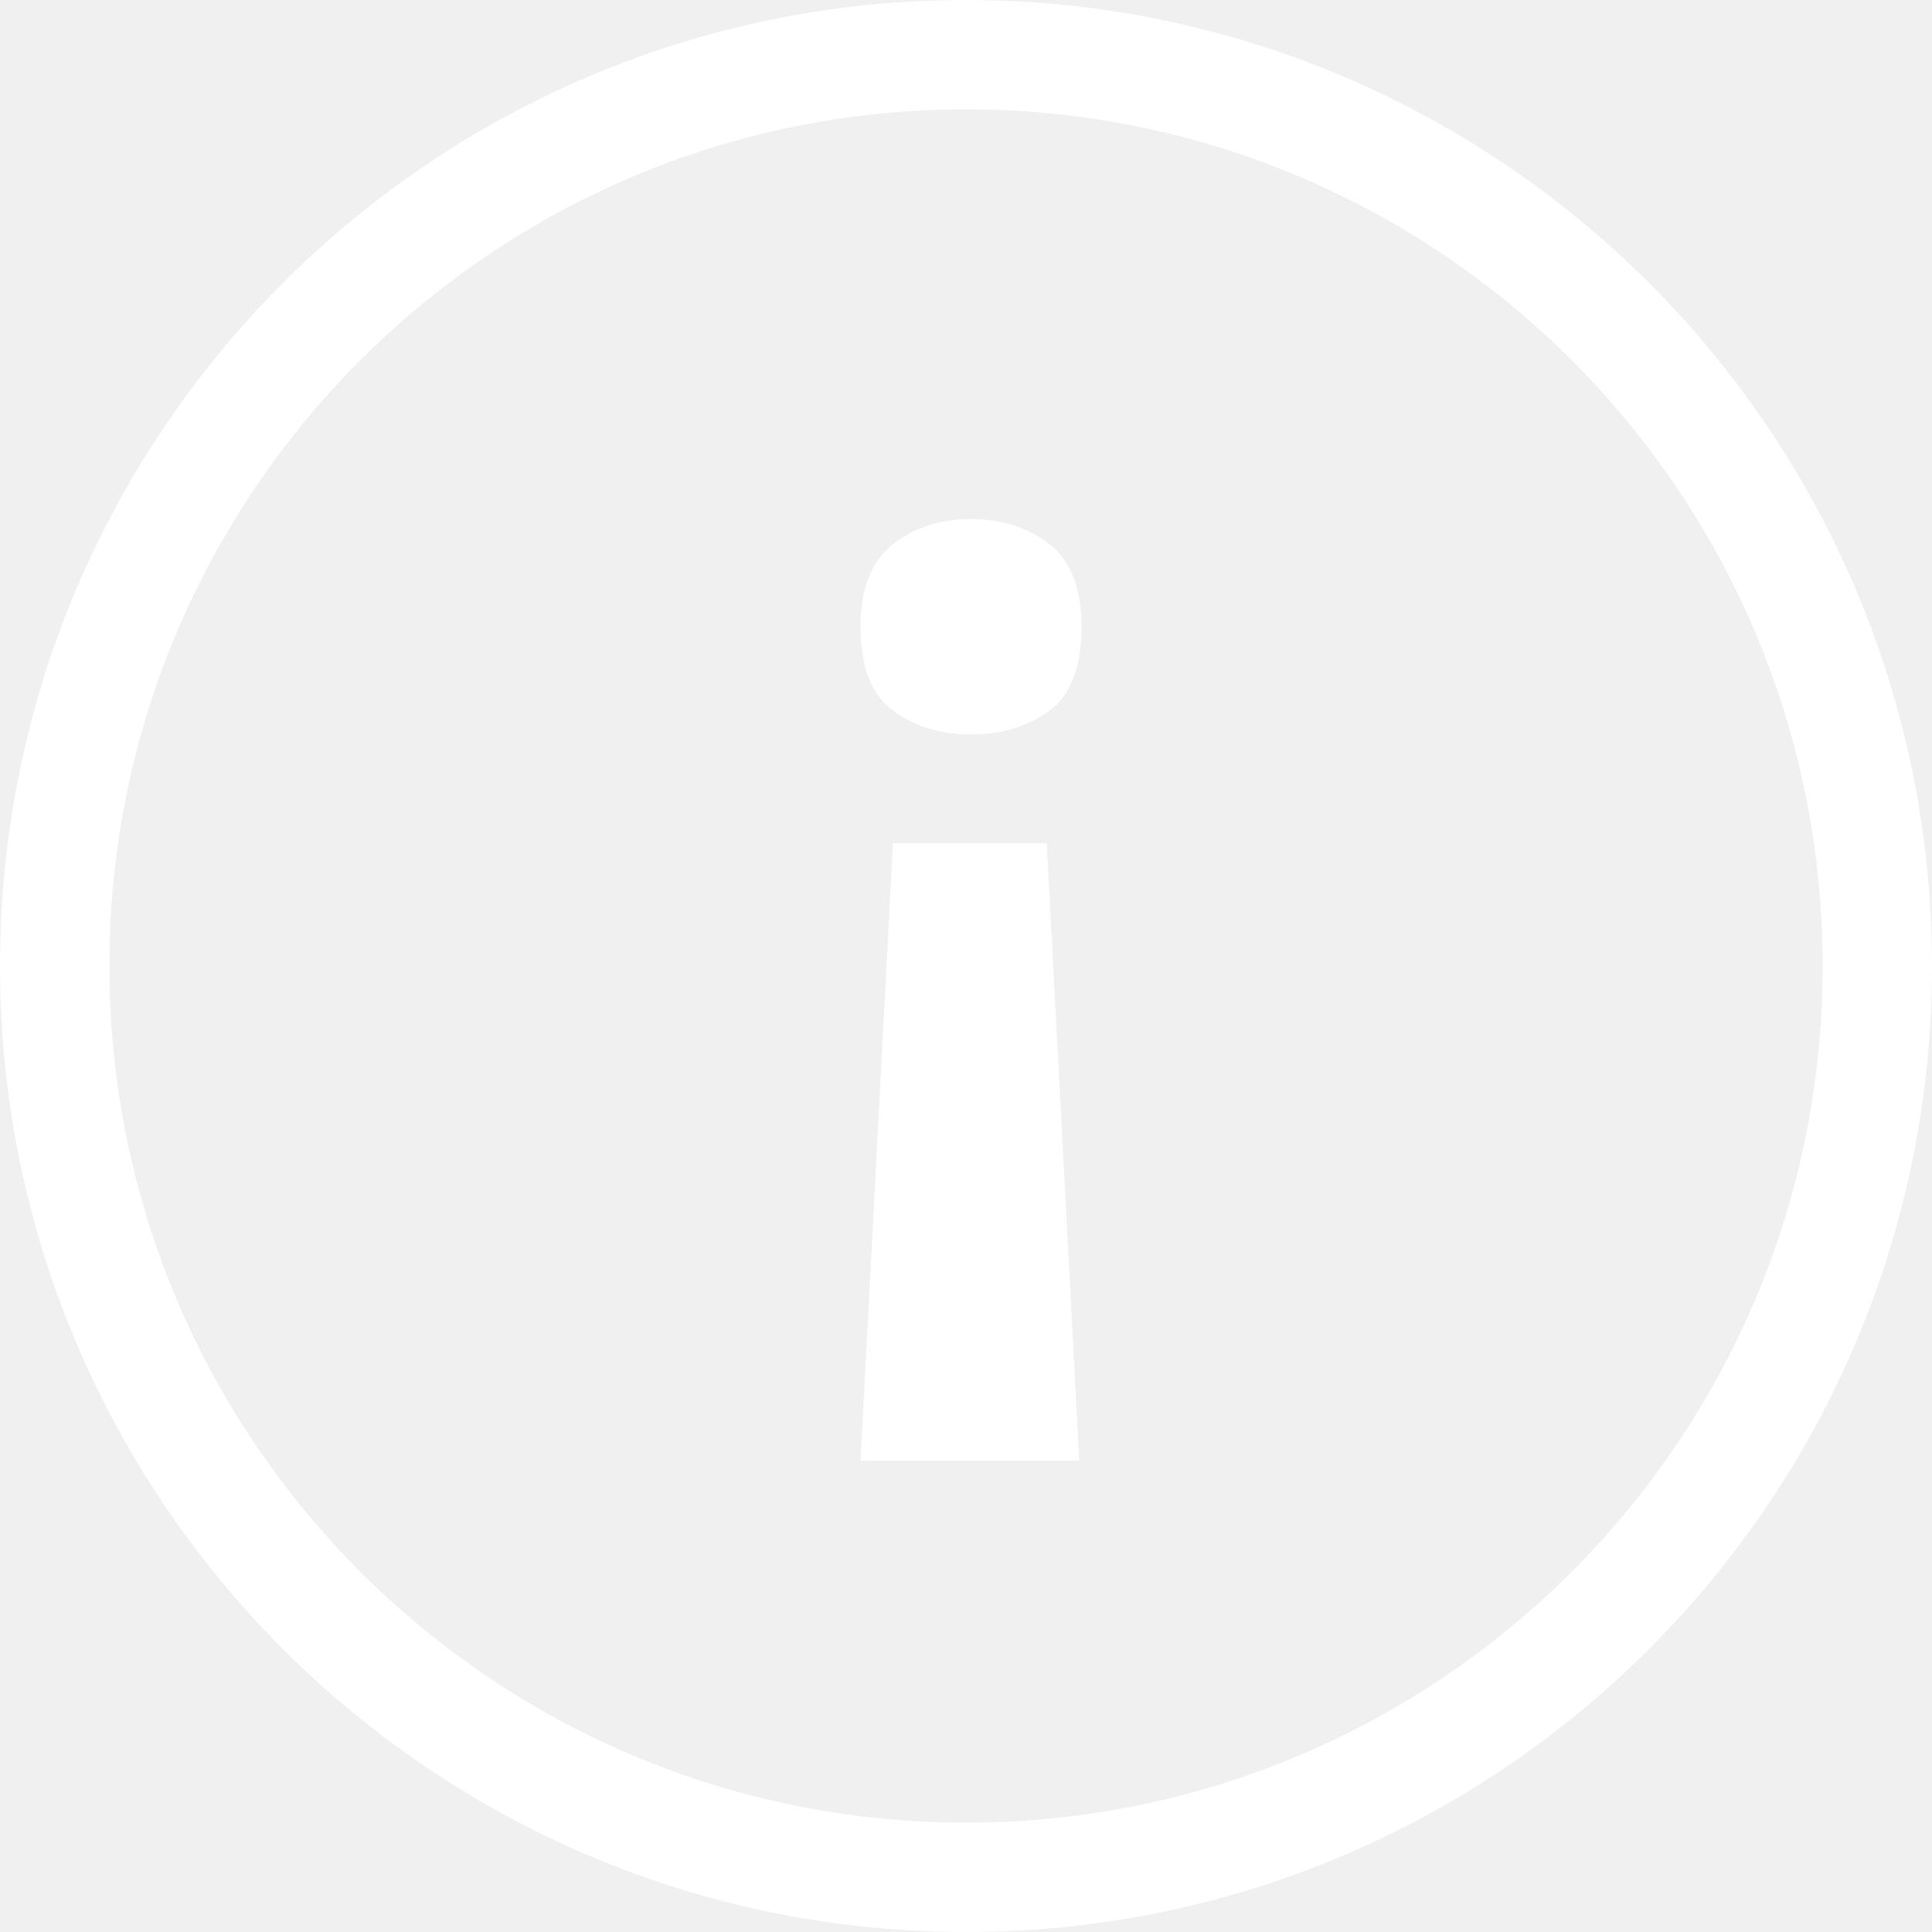
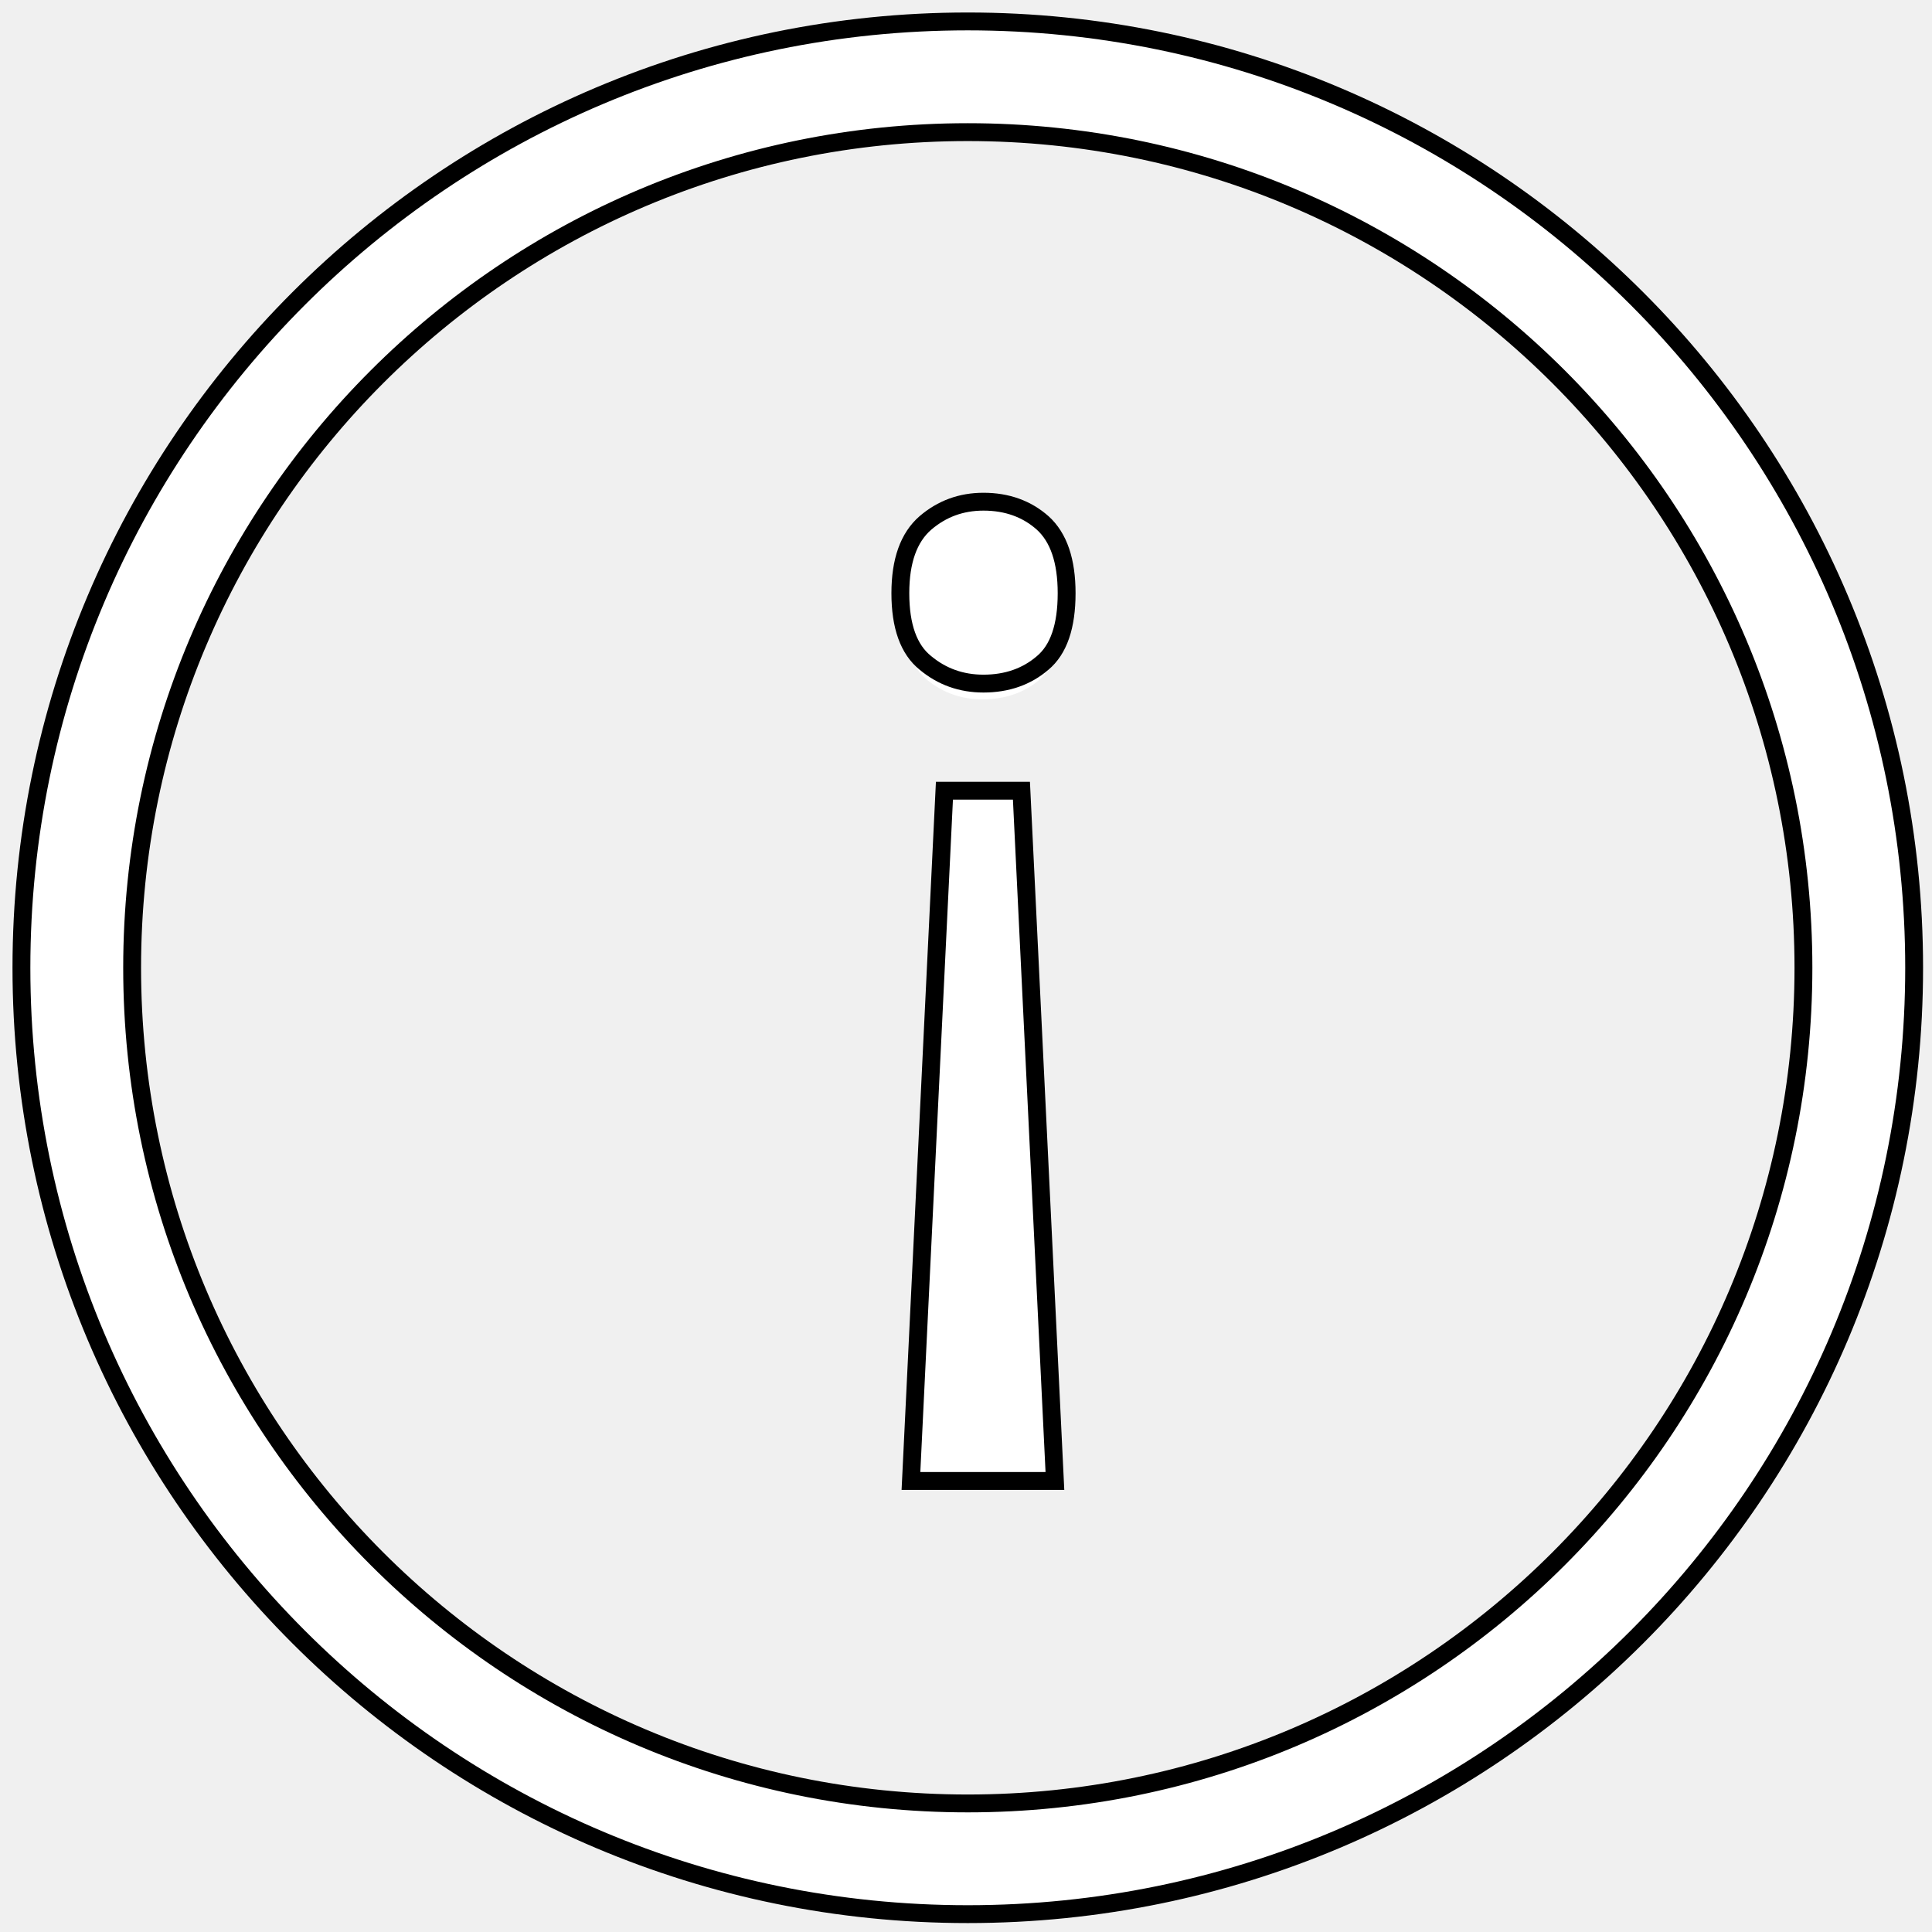
- <svg xmlns="http://www.w3.org/2000/svg" viewBox="0 0 53 53">
-   <defs>
-     <style>.cls-1{fill:none;stroke:#fff;stroke-miterlimit:10;stroke-width:3px;}.cls-2{font-size:35.52px;fill:#fff;font-family:Karla-Bold, Karla;font-weight:700;}</style>
-   </defs>
-   <g id="Calque_2" data-name="Calque 2">
+ <svg xmlns="http://www.w3.org/2000/svg" version="1.1" id="Calque_1" x="0px" y="0px" viewBox="0 0 54.1 54.1" style="enable-background:new 0 0 54.1 54.1;" xml:space="preserve">
+   <style type="text/css">
+ 	.st0{fill:none;stroke:#FFFFFF;stroke-width:3;stroke-miterlimit:10;}
+ 	.st1{fill:#FFFFFF;}
+ 	.st2{font-family:'Karla-Bold';}
+ 	.st3{font-size:35.52px;}
+ 	.st4{fill:none;stroke:#000000;stroke-width:0.5;stroke-miterlimit:10;}
+ 	.st5{fill:#FFFFFF;stroke:#000000;stroke-width:0.5;stroke-miterlimit:10;}
+ 	.st6{font-size:37.651px;}
+ </style>
+   <g id="Calque_2_1_">
    <g id="icons">
-       <circle class="cls-1" cx="26.5" cy="26.5" r="25" />
-       <text class="cls-2" transform="translate(31.7 14.71) rotate(180)">!</text>
+       <circle class="st0" cx="27.1" cy="27.1" r="25" />
+       <text transform="matrix(-1 0 0 -1 32.275 15.2858)" class="st1 st2 st3">!</text>
+     </g>
+     <g id="Calque_2_2_">
+       <g id="icons_1_">
+         <circle class="st4" cx="27.1" cy="27.1" r="26.5" />
+         <text transform="matrix(-1 0 0 -1 32.5866 14.5797)" class="st5 st2 st6">!</text>
+         <circle class="st4" cx="27.1" cy="27.1" r="23.4" />
+       </g>
    </g>
  </g>
</svg>
